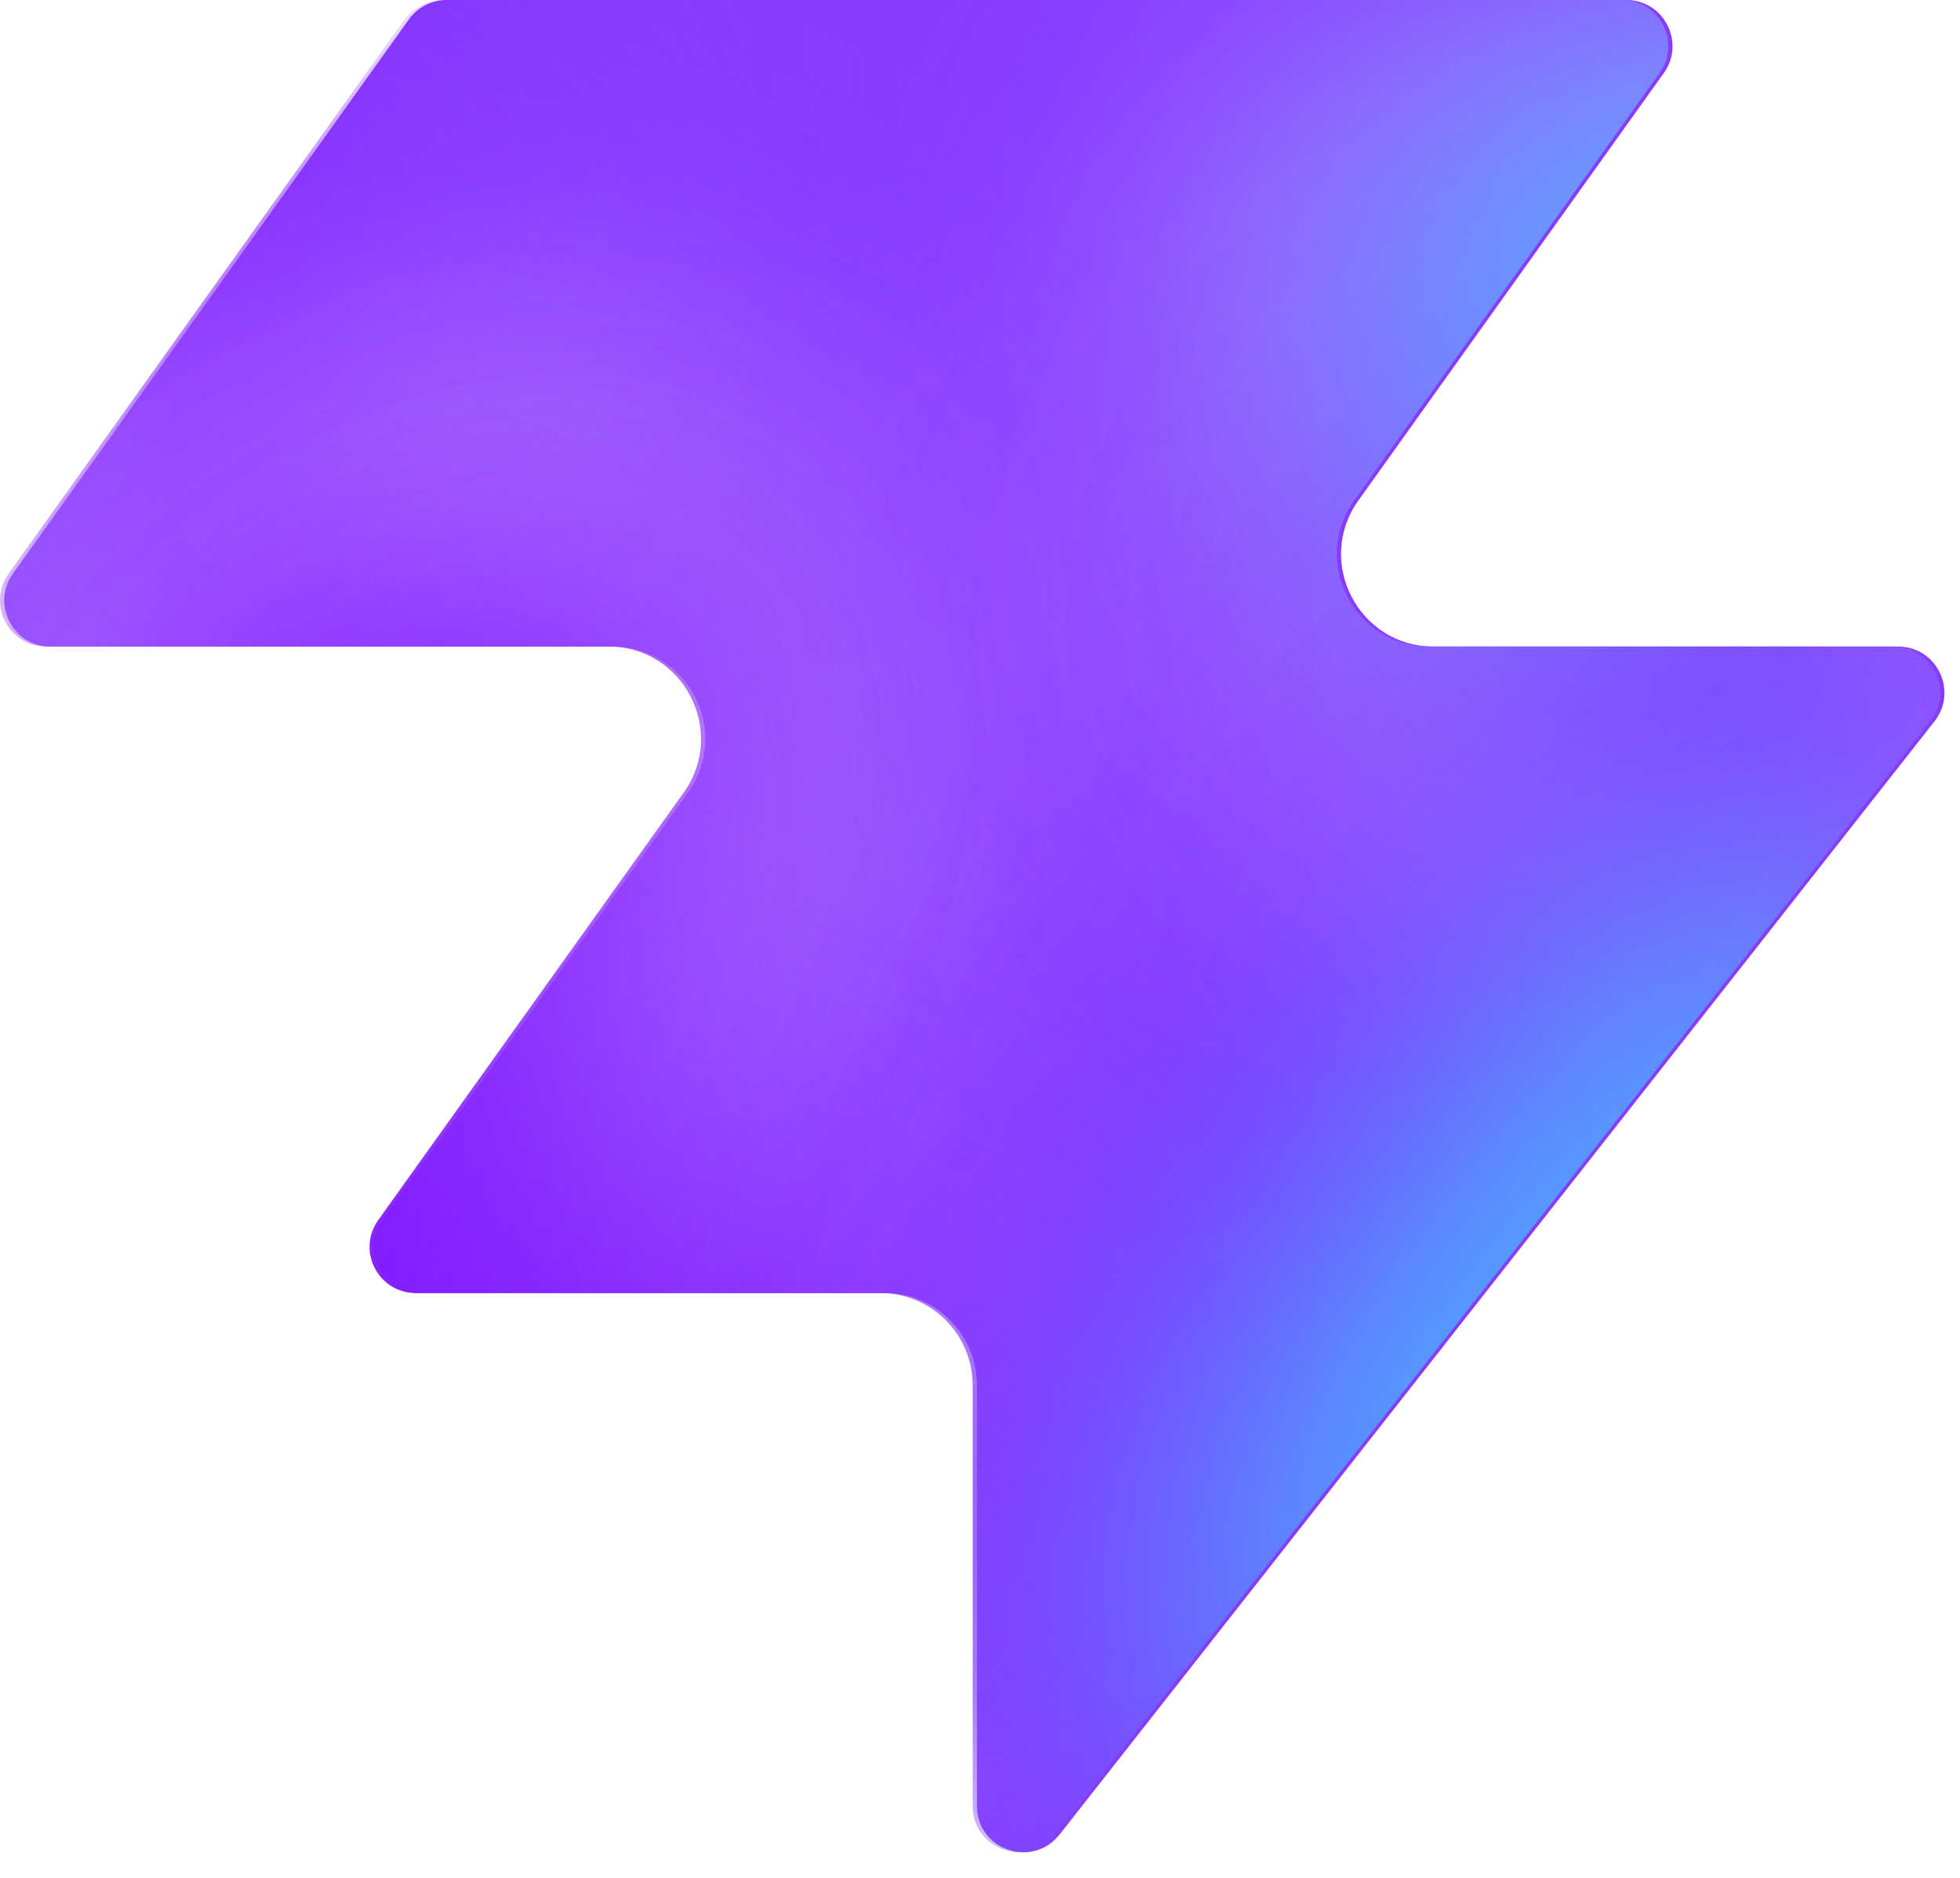
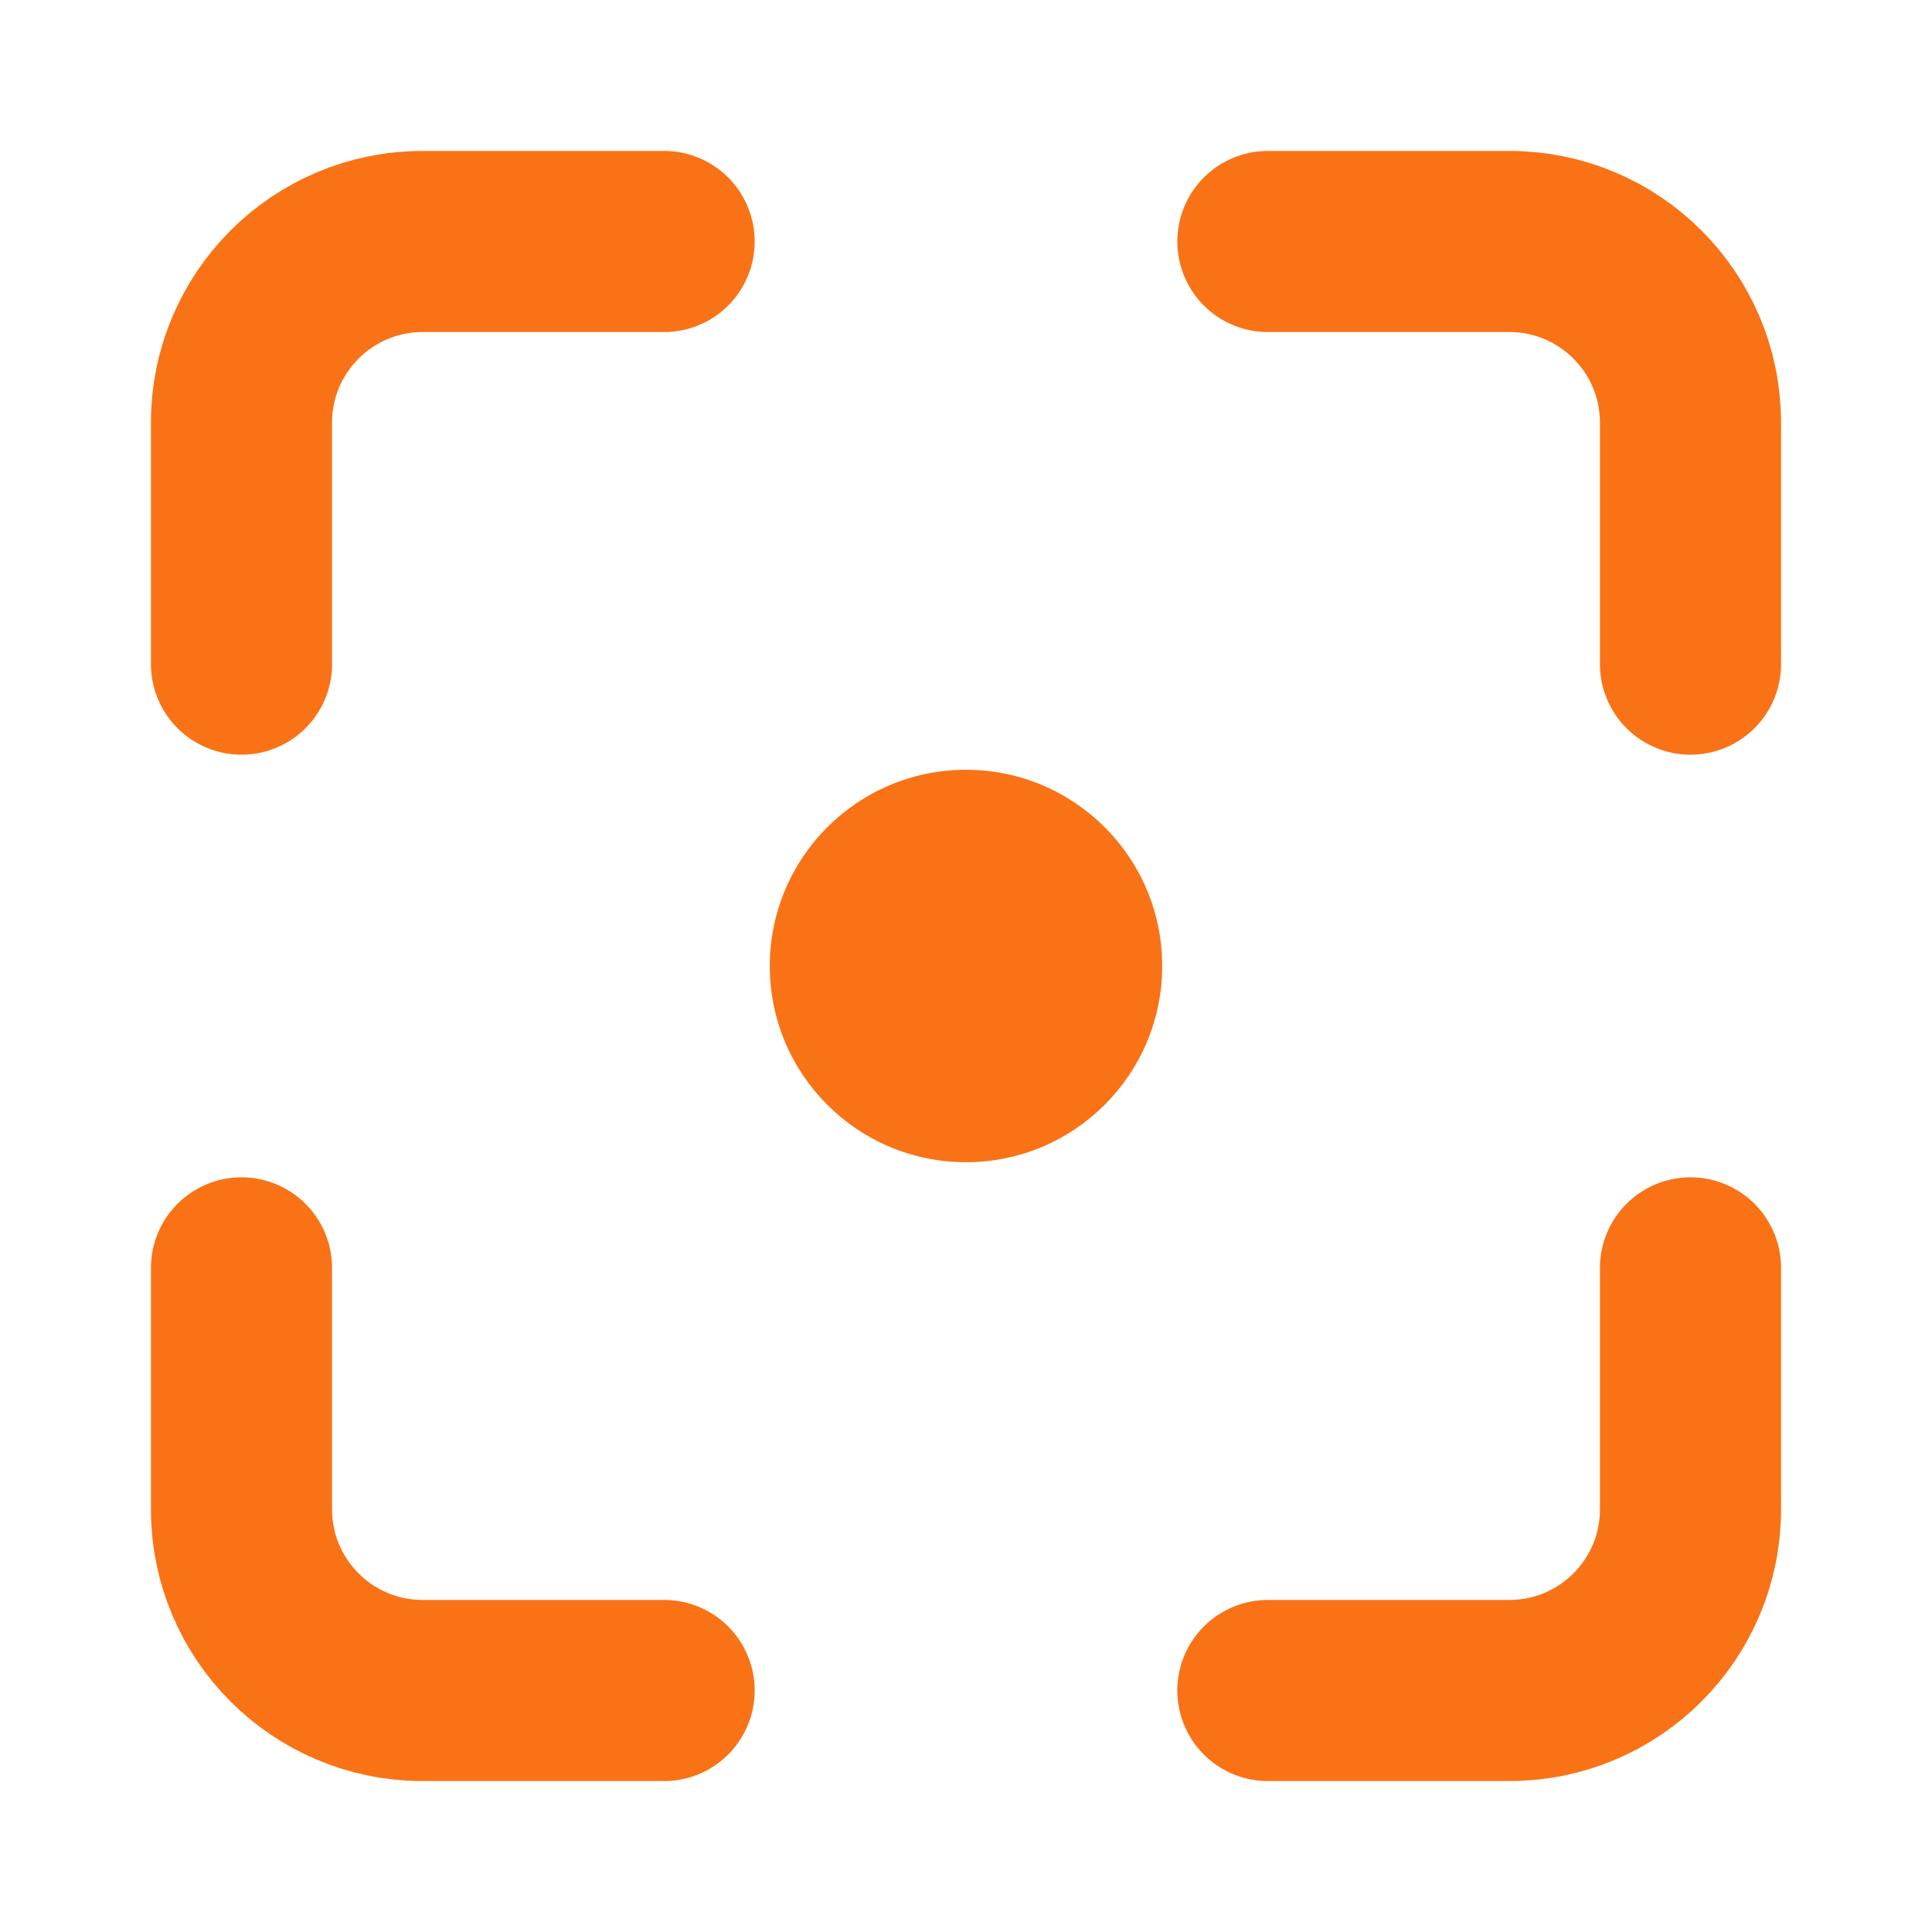
- <svg xmlns="http://www.w3.org/2000/svg" width="48" height="46" fill="none" viewBox="0 0 48 46">
-   <path fill="#863bff" d="M25.946 44.938c-.664.845-2.021.375-2.021-.698V33.937a2.26 2.26 0 0 0-2.262-2.262H10.287c-.92 0-1.456-1.04-.92-1.788l7.48-10.471c1.07-1.497 0-3.578-1.842-3.578H1.237c-.92 0-1.456-1.04-.92-1.788L10.013.474c.214-.297.556-.474.92-.474h28.894c.92 0 1.456 1.04.92 1.788l-7.48 10.471c-1.07 1.498 0 3.579 1.842 3.579h11.377c.943 0 1.473 1.088.89 1.83L25.947 44.94z" style="fill:#863bff;fill:color(display-p3 .525 .23 1);fill-opacity:1" />
-   <mask id="a" width="48" height="46" x="0" y="0" maskUnits="userSpaceOnUse" style="mask-type:alpha">
-     <path fill="#000" d="M25.842 44.938c-.664.844-2.021.375-2.021-.698V33.937a2.26 2.26 0 0 0-2.262-2.262H10.183c-.92 0-1.456-1.04-.92-1.788l7.48-10.471c1.07-1.498 0-3.579-1.842-3.579H1.133c-.92 0-1.456-1.04-.92-1.787L9.91.473c.214-.297.556-.474.92-.474h28.894c.92 0 1.456 1.04.92 1.788l-7.48 10.471c-1.07 1.498 0 3.578 1.842 3.578h11.377c.943 0 1.473 1.088.89 1.832L25.843 44.94z" style="fill:#000;fill-opacity:1" />
-   </mask>
-   <g mask="url(#a)">
-     <g filter="url(#b)">
-       <ellipse cx="5.508" cy="14.704" fill="#ede6ff" rx="5.508" ry="14.704" style="fill:#ede6ff;fill:color(display-p3 .927 .903 1);fill-opacity:1" transform="matrix(.00324 1 1 -.00324 -4.47 31.516)" />
-     </g>
-     <g filter="url(#c)">
-       <ellipse cx="10.399" cy="29.851" fill="#ede6ff" rx="10.399" ry="29.851" style="fill:#ede6ff;fill:color(display-p3 .927 .903 1);fill-opacity:1" transform="matrix(.00324 1 1 -.00324 -39.328 7.883)" />
-     </g>
-     <g filter="url(#d)">
-       <ellipse cx="5.508" cy="30.487" fill="#7e14ff" rx="5.508" ry="30.487" style="fill:#7e14ff;fill:color(display-p3 .492 .077 1);fill-opacity:1" transform="rotate(89.814 -25.913 -14.639)scale(1 -1)" />
-     </g>
-     <g filter="url(#e)">
-       <ellipse cx="5.508" cy="30.599" fill="#7e14ff" rx="5.508" ry="30.599" style="fill:#7e14ff;fill:color(display-p3 .492 .077 1);fill-opacity:1" transform="rotate(89.814 -32.644 -3.334)scale(1 -1)" />
-     </g>
-     <g filter="url(#f)">
-       <ellipse cx="5.508" cy="30.599" fill="#7e14ff" rx="5.508" ry="30.599" style="fill:#7e14ff;fill:color(display-p3 .492 .077 1);fill-opacity:1" transform="matrix(.00324 1 1 -.00324 -34.34 30.47)" />
-     </g>
-     <g filter="url(#g)">
-       <ellipse cx="14.072" cy="22.078" fill="#ede6ff" rx="14.072" ry="22.078" style="fill:#ede6ff;fill:color(display-p3 .927 .903 1);fill-opacity:1" transform="rotate(93.35 24.506 48.493)scale(-1 1)" />
-     </g>
-     <g filter="url(#h)">
-       <ellipse cx="3.47" cy="21.501" fill="#7e14ff" rx="3.47" ry="21.501" style="fill:#7e14ff;fill:color(display-p3 .492 .077 1);fill-opacity:1" transform="rotate(89.009 28.708 47.59)scale(-1 1)" />
-     </g>
-     <g filter="url(#i)">
-       <ellipse cx="3.47" cy="21.501" fill="#7e14ff" rx="3.47" ry="21.501" style="fill:#7e14ff;fill:color(display-p3 .492 .077 1);fill-opacity:1" transform="rotate(89.009 28.708 47.59)scale(-1 1)" />
-     </g>
-     <g filter="url(#j)">
-       <ellipse cx=".387" cy="8.972" fill="#7e14ff" rx="4.407" ry="29.108" style="fill:#7e14ff;fill:color(display-p3 .492 .077 1);fill-opacity:1" transform="rotate(39.51 .387 8.972)" />
-     </g>
-     <g filter="url(#k)">
-       <ellipse cx="47.523" cy="-6.092" fill="#7e14ff" rx="4.407" ry="29.108" style="fill:#7e14ff;fill:color(display-p3 .492 .077 1);fill-opacity:1" transform="rotate(37.892 47.523 -6.092)" />
-     </g>
-     <g filter="url(#l)">
-       <ellipse cx="41.412" cy="6.333" fill="#47bfff" rx="5.971" ry="9.665" style="fill:#47bfff;fill:color(display-p3 .28 .748 1);fill-opacity:1" transform="rotate(37.892 41.412 6.333)" />
-     </g>
-     <g filter="url(#m)">
-       <ellipse cx="-1.879" cy="38.332" fill="#7e14ff" rx="4.407" ry="29.108" style="fill:#7e14ff;fill:color(display-p3 .492 .077 1);fill-opacity:1" transform="rotate(37.892 -1.88 38.332)" />
-     </g>
-     <g filter="url(#n)">
-       <ellipse cx="-1.879" cy="38.332" fill="#7e14ff" rx="4.407" ry="29.108" style="fill:#7e14ff;fill:color(display-p3 .492 .077 1);fill-opacity:1" transform="rotate(37.892 -1.88 38.332)" />
-     </g>
-     <g filter="url(#o)">
-       <ellipse cx="35.651" cy="29.907" fill="#7e14ff" rx="4.407" ry="29.108" style="fill:#7e14ff;fill:color(display-p3 .492 .077 1);fill-opacity:1" transform="rotate(37.892 35.651 29.907)" />
-     </g>
-     <g filter="url(#p)">
-       <ellipse cx="38.418" cy="32.4" fill="#47bfff" rx="5.971" ry="15.297" style="fill:#47bfff;fill:color(display-p3 .28 .748 1);fill-opacity:1" transform="rotate(37.892 38.418 32.4)" />
-     </g>
+ <svg xmlns="http://www.w3.org/2000/svg" viewBox="0 0 64 64" fill="none" role="img" aria-label="klens">
+   <g stroke="#F97316" stroke-width="6" stroke-linecap="round" stroke-linejoin="round">
+     <path d="M8 22V14a6 6 0 0 1 6-6h8" />
+     <path d="M42 8h8a6 6 0 0 1 6 6v8" />
+     <path d="M56 42v8a6 6 0 0 1-6 6h-8" />
+     <path d="M22 56h-8a6 6 0 0 1-6-6v-8" />
  </g>
-   <defs>
-     <filter id="b" width="60.045" height="41.654" x="-19.77" y="16.149" color-interpolation-filters="sRGB" filterUnits="userSpaceOnUse">
-       <feFlood flood-opacity="0" result="BackgroundImageFix" />
-       <feBlend in="SourceGraphic" in2="BackgroundImageFix" result="shape" />
-       <feGaussianBlur result="effect1_foregroundBlur_2002_17158" stdDeviation="7.659" />
-     </filter>
-     <filter id="c" width="90.34" height="51.437" x="-54.613" y="-7.533" color-interpolation-filters="sRGB" filterUnits="userSpaceOnUse">
-       <feFlood flood-opacity="0" result="BackgroundImageFix" />
-       <feBlend in="SourceGraphic" in2="BackgroundImageFix" result="shape" />
-       <feGaussianBlur result="effect1_foregroundBlur_2002_17158" stdDeviation="7.659" />
-     </filter>
-     <filter id="d" width="79.355" height="29.4" x="-49.64" y="2.03" color-interpolation-filters="sRGB" filterUnits="userSpaceOnUse">
-       <feFlood flood-opacity="0" result="BackgroundImageFix" />
-       <feBlend in="SourceGraphic" in2="BackgroundImageFix" result="shape" />
-       <feGaussianBlur result="effect1_foregroundBlur_2002_17158" stdDeviation="4.596" />
-     </filter>
-     <filter id="e" width="79.579" height="29.4" x="-45.045" y="20.029" color-interpolation-filters="sRGB" filterUnits="userSpaceOnUse">
-       <feFlood flood-opacity="0" result="BackgroundImageFix" />
-       <feBlend in="SourceGraphic" in2="BackgroundImageFix" result="shape" />
-       <feGaussianBlur result="effect1_foregroundBlur_2002_17158" stdDeviation="4.596" />
-     </filter>
-     <filter id="f" width="79.579" height="29.4" x="-43.513" y="21.178" color-interpolation-filters="sRGB" filterUnits="userSpaceOnUse">
-       <feFlood flood-opacity="0" result="BackgroundImageFix" />
-       <feBlend in="SourceGraphic" in2="BackgroundImageFix" result="shape" />
-       <feGaussianBlur result="effect1_foregroundBlur_2002_17158" stdDeviation="4.596" />
-     </filter>
-     <filter id="g" width="74.749" height="58.852" x="15.756" y="-17.901" color-interpolation-filters="sRGB" filterUnits="userSpaceOnUse">
-       <feFlood flood-opacity="0" result="BackgroundImageFix" />
-       <feBlend in="SourceGraphic" in2="BackgroundImageFix" result="shape" />
-       <feGaussianBlur result="effect1_foregroundBlur_2002_17158" stdDeviation="7.659" />
-     </filter>
-     <filter id="h" width="61.377" height="25.362" x="23.548" y="2.284" color-interpolation-filters="sRGB" filterUnits="userSpaceOnUse">
-       <feFlood flood-opacity="0" result="BackgroundImageFix" />
-       <feBlend in="SourceGraphic" in2="BackgroundImageFix" result="shape" />
-       <feGaussianBlur result="effect1_foregroundBlur_2002_17158" stdDeviation="4.596" />
-     </filter>
-     <filter id="i" width="61.377" height="25.362" x="23.548" y="2.284" color-interpolation-filters="sRGB" filterUnits="userSpaceOnUse">
-       <feFlood flood-opacity="0" result="BackgroundImageFix" />
-       <feBlend in="SourceGraphic" in2="BackgroundImageFix" result="shape" />
-       <feGaussianBlur result="effect1_foregroundBlur_2002_17158" stdDeviation="4.596" />
-     </filter>
-     <filter id="j" width="56.045" height="63.649" x="-27.636" y="-22.853" color-interpolation-filters="sRGB" filterUnits="userSpaceOnUse">
-       <feFlood flood-opacity="0" result="BackgroundImageFix" />
-       <feBlend in="SourceGraphic" in2="BackgroundImageFix" result="shape" />
-       <feGaussianBlur result="effect1_foregroundBlur_2002_17158" stdDeviation="4.596" />
-     </filter>
-     <filter id="k" width="54.814" height="64.646" x="20.116" y="-38.415" color-interpolation-filters="sRGB" filterUnits="userSpaceOnUse">
-       <feFlood flood-opacity="0" result="BackgroundImageFix" />
-       <feBlend in="SourceGraphic" in2="BackgroundImageFix" result="shape" />
-       <feGaussianBlur result="effect1_foregroundBlur_2002_17158" stdDeviation="4.596" />
-     </filter>
-     <filter id="l" width="33.541" height="35.313" x="24.641" y="-11.323" color-interpolation-filters="sRGB" filterUnits="userSpaceOnUse">
-       <feFlood flood-opacity="0" result="BackgroundImageFix" />
-       <feBlend in="SourceGraphic" in2="BackgroundImageFix" result="shape" />
-       <feGaussianBlur result="effect1_foregroundBlur_2002_17158" stdDeviation="4.596" />
-     </filter>
-     <filter id="m" width="54.814" height="64.646" x="-29.286" y="6.009" color-interpolation-filters="sRGB" filterUnits="userSpaceOnUse">
-       <feFlood flood-opacity="0" result="BackgroundImageFix" />
-       <feBlend in="SourceGraphic" in2="BackgroundImageFix" result="shape" />
-       <feGaussianBlur result="effect1_foregroundBlur_2002_17158" stdDeviation="4.596" />
-     </filter>
-     <filter id="n" width="54.814" height="64.646" x="-29.286" y="6.009" color-interpolation-filters="sRGB" filterUnits="userSpaceOnUse">
-       <feFlood flood-opacity="0" result="BackgroundImageFix" />
-       <feBlend in="SourceGraphic" in2="BackgroundImageFix" result="shape" />
-       <feGaussianBlur result="effect1_foregroundBlur_2002_17158" stdDeviation="4.596" />
-     </filter>
-     <filter id="o" width="54.814" height="64.646" x="8.244" y="-2.416" color-interpolation-filters="sRGB" filterUnits="userSpaceOnUse">
-       <feFlood flood-opacity="0" result="BackgroundImageFix" />
-       <feBlend in="SourceGraphic" in2="BackgroundImageFix" result="shape" />
-       <feGaussianBlur result="effect1_foregroundBlur_2002_17158" stdDeviation="4.596" />
-     </filter>
-     <filter id="p" width="39.409" height="43.623" x="18.713" y="10.588" color-interpolation-filters="sRGB" filterUnits="userSpaceOnUse">
-       <feFlood flood-opacity="0" result="BackgroundImageFix" />
-       <feBlend in="SourceGraphic" in2="BackgroundImageFix" result="shape" />
-       <feGaussianBlur result="effect1_foregroundBlur_2002_17158" stdDeviation="4.596" />
-     </filter>
-   </defs>
+   <circle cx="32" cy="32" r="6.5" fill="#F97316" />
</svg>
